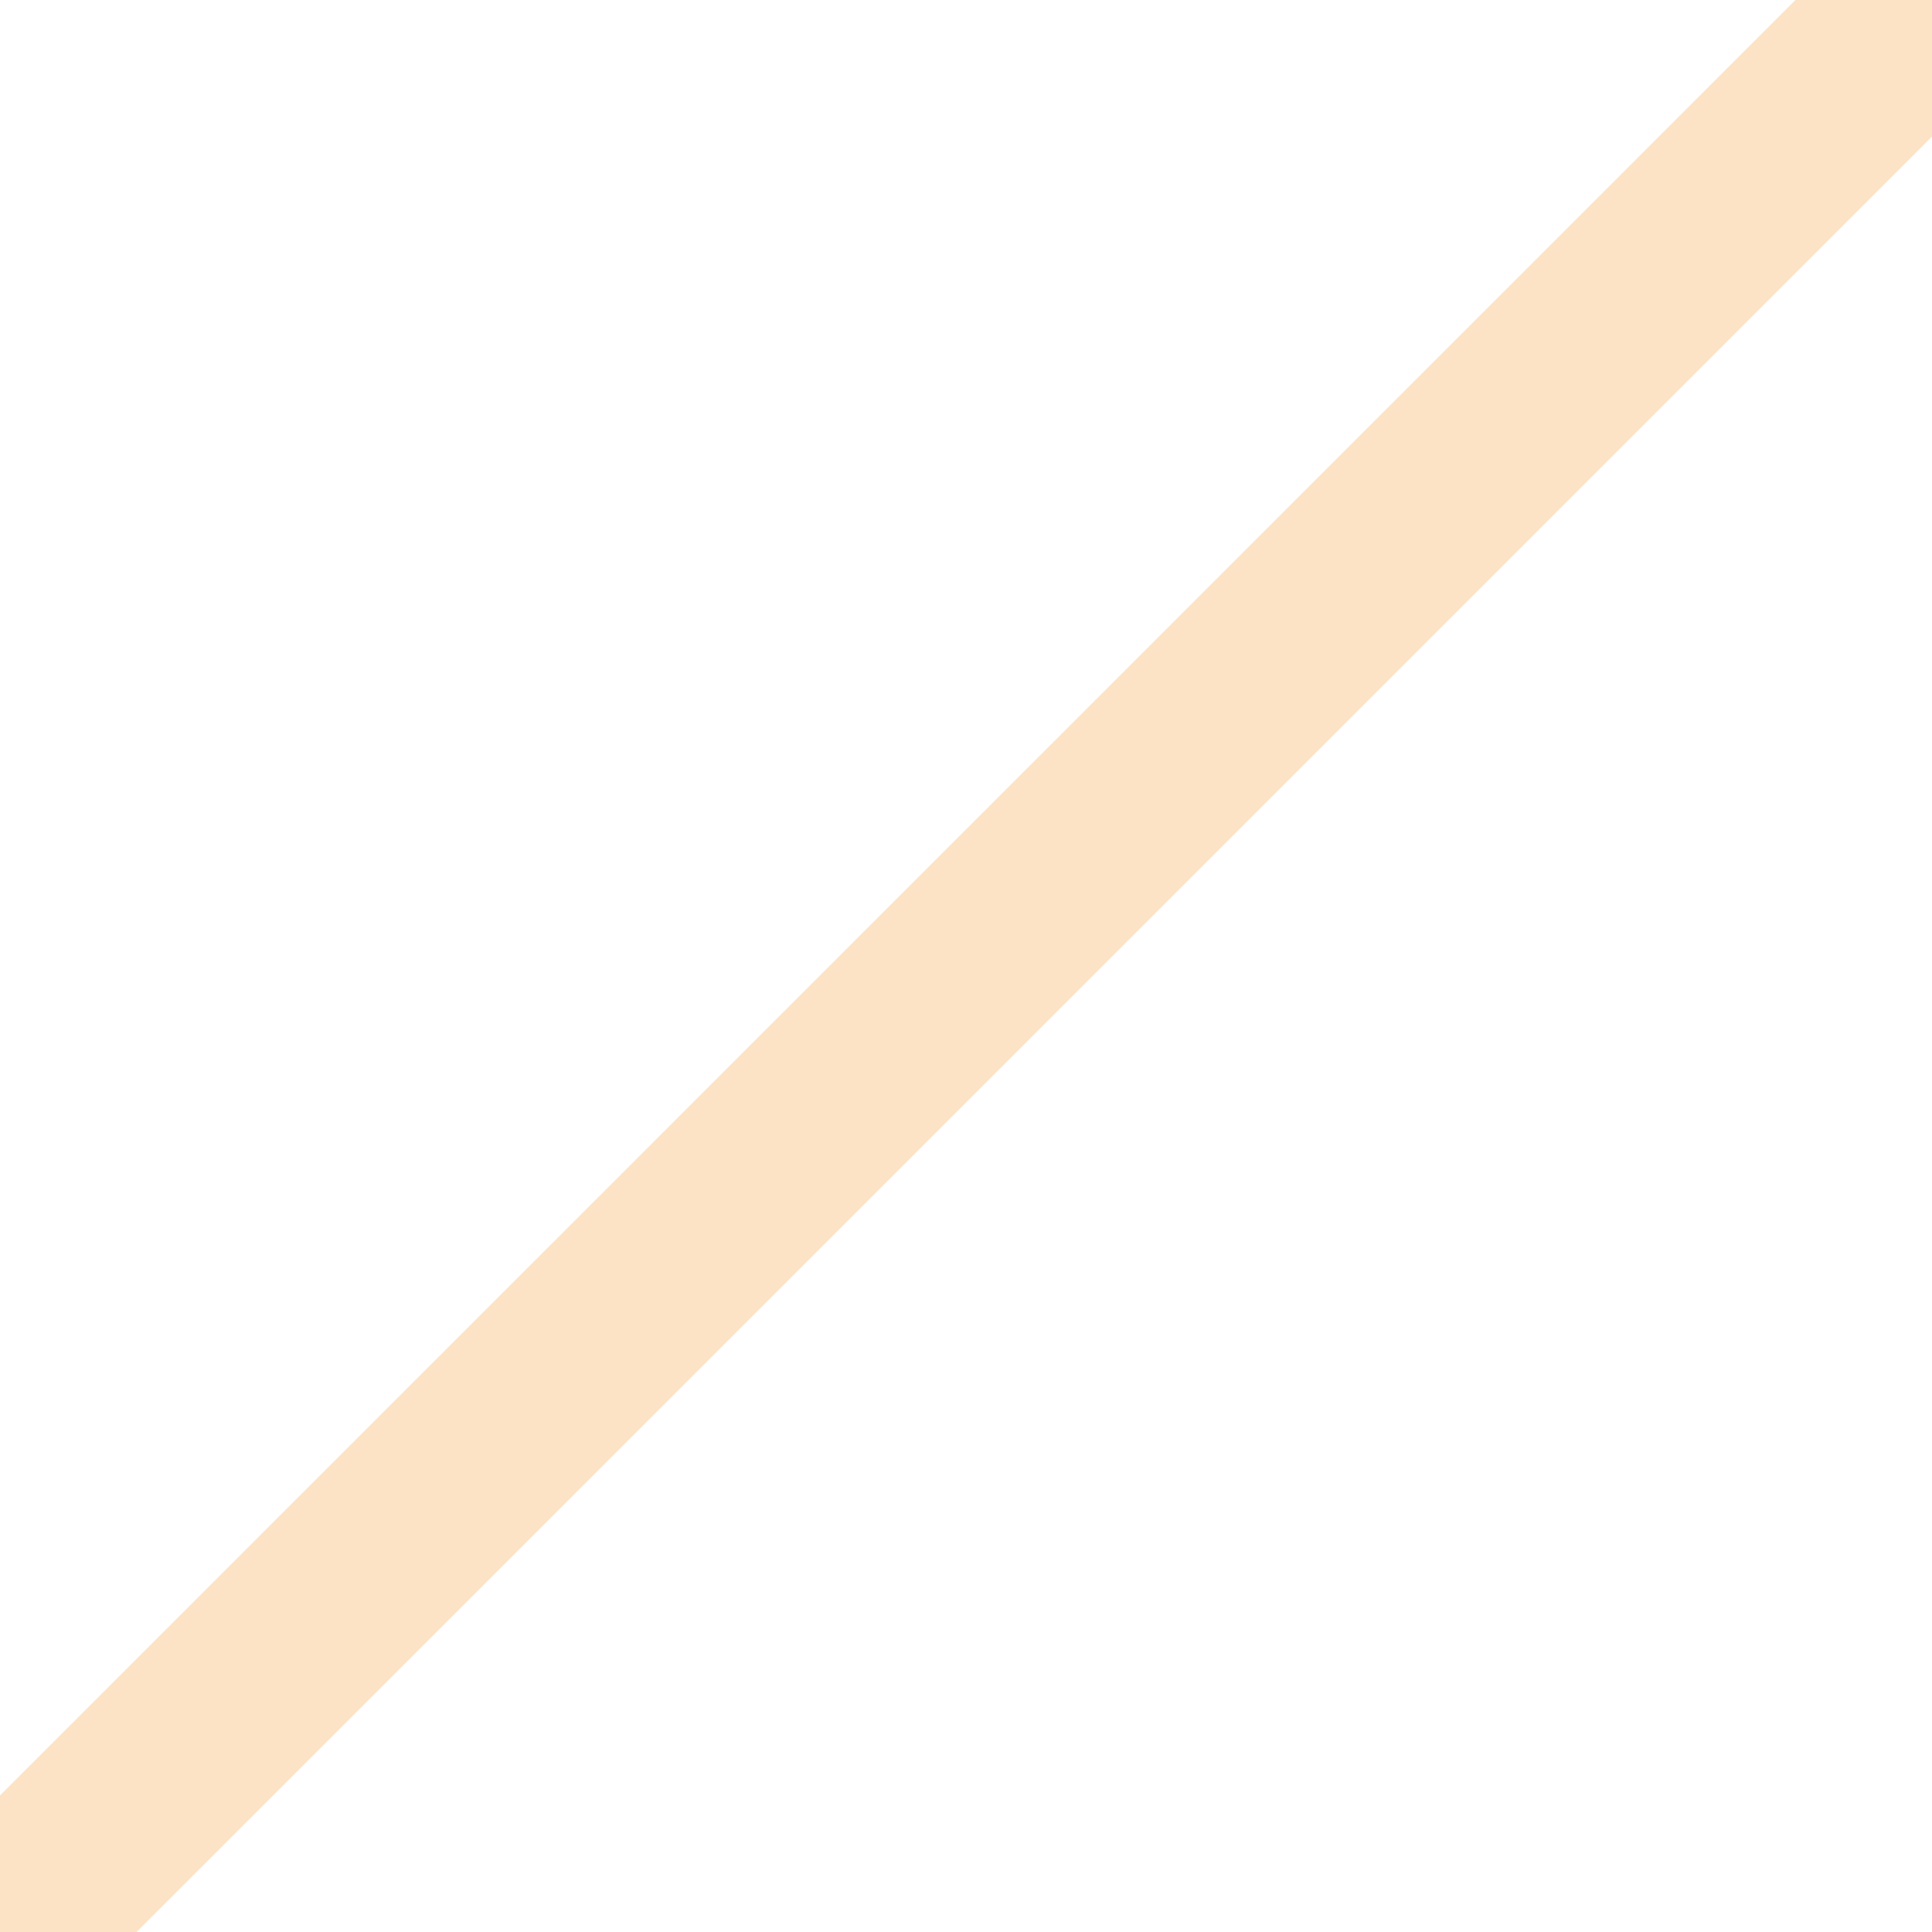
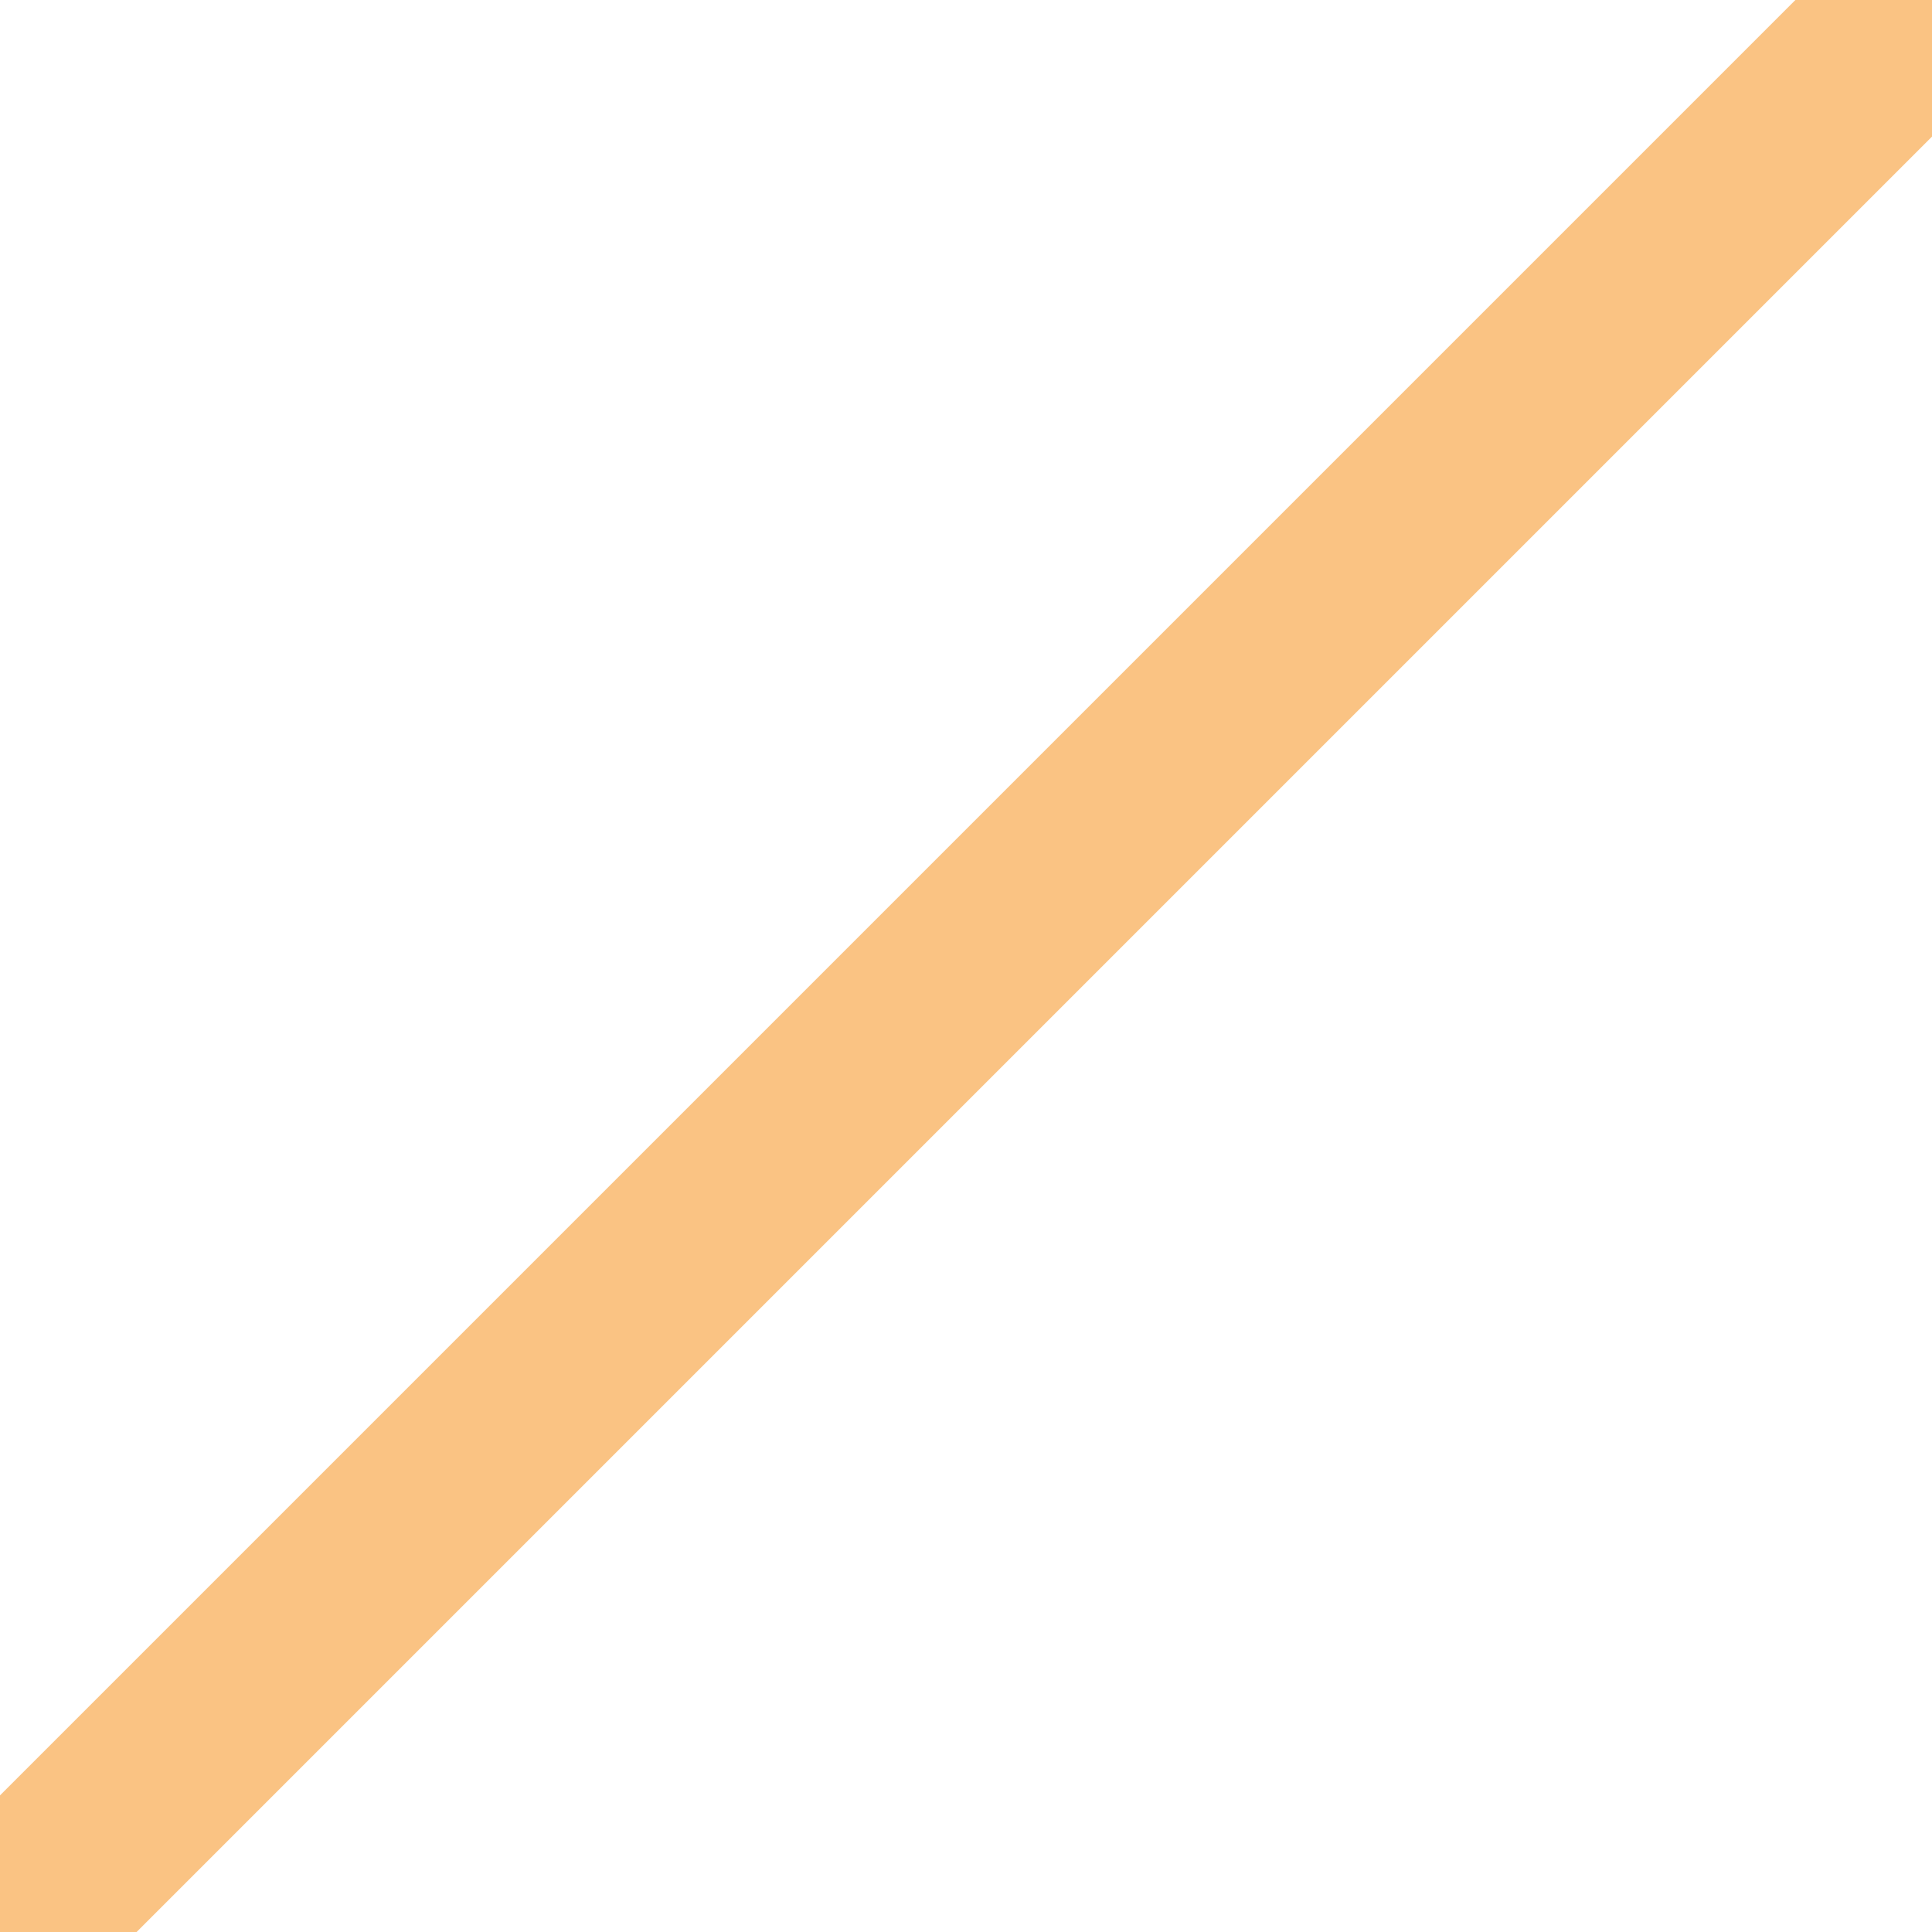
<svg xmlns="http://www.w3.org/2000/svg" version="1.1" preserveAspectRatio="none" viewBox="0 0 10 10">
  <style>
- 		rect, path, polyline {
+ 		polyline {
			fill: none;
- 			stroke: rgba(247,136,9,0.235);
+ 			stroke: rgba(247,136,9,0.5);
			stroke-width: 1px;
			vector-effect: non-scaling-stroke;
			shape-rendering: geometricPrecision;
			stroke-dashoffset: 8px;
		}
	</style>
  <g>
-     <polyline points="10 0 0 10" fill="none" />
+     <polyline points="10 0 0 10" />
  </g>
</svg>
